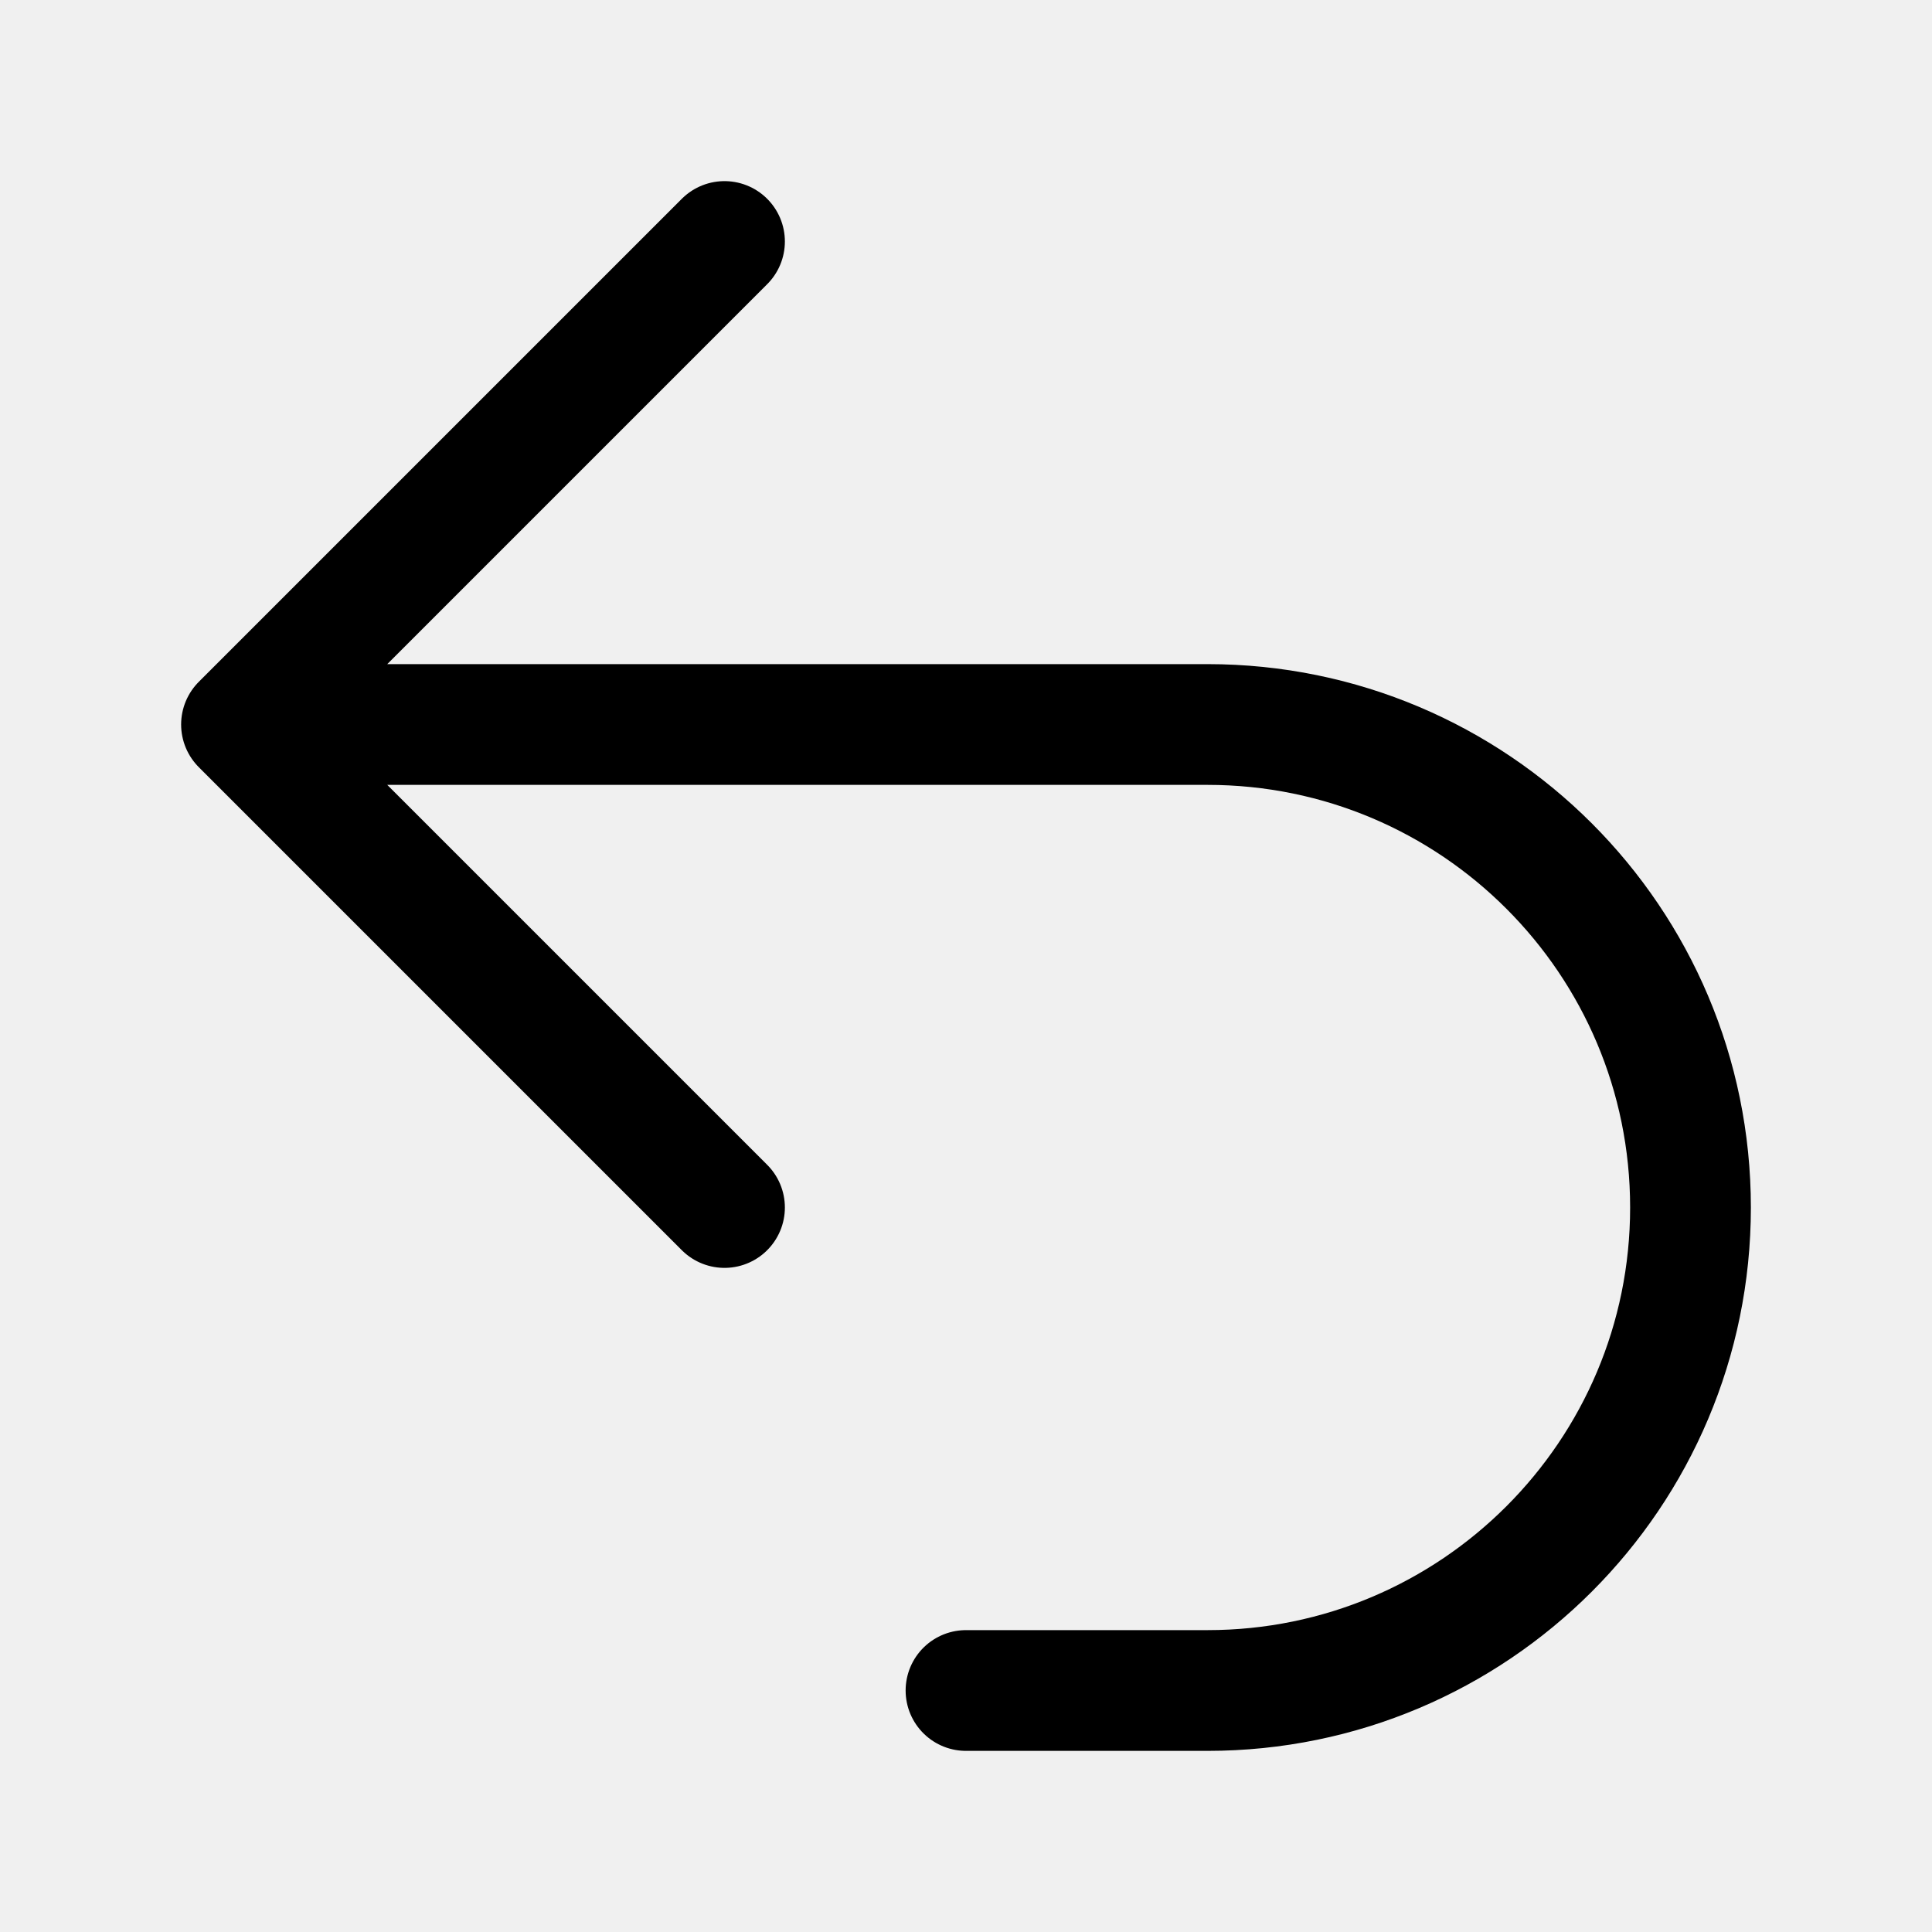
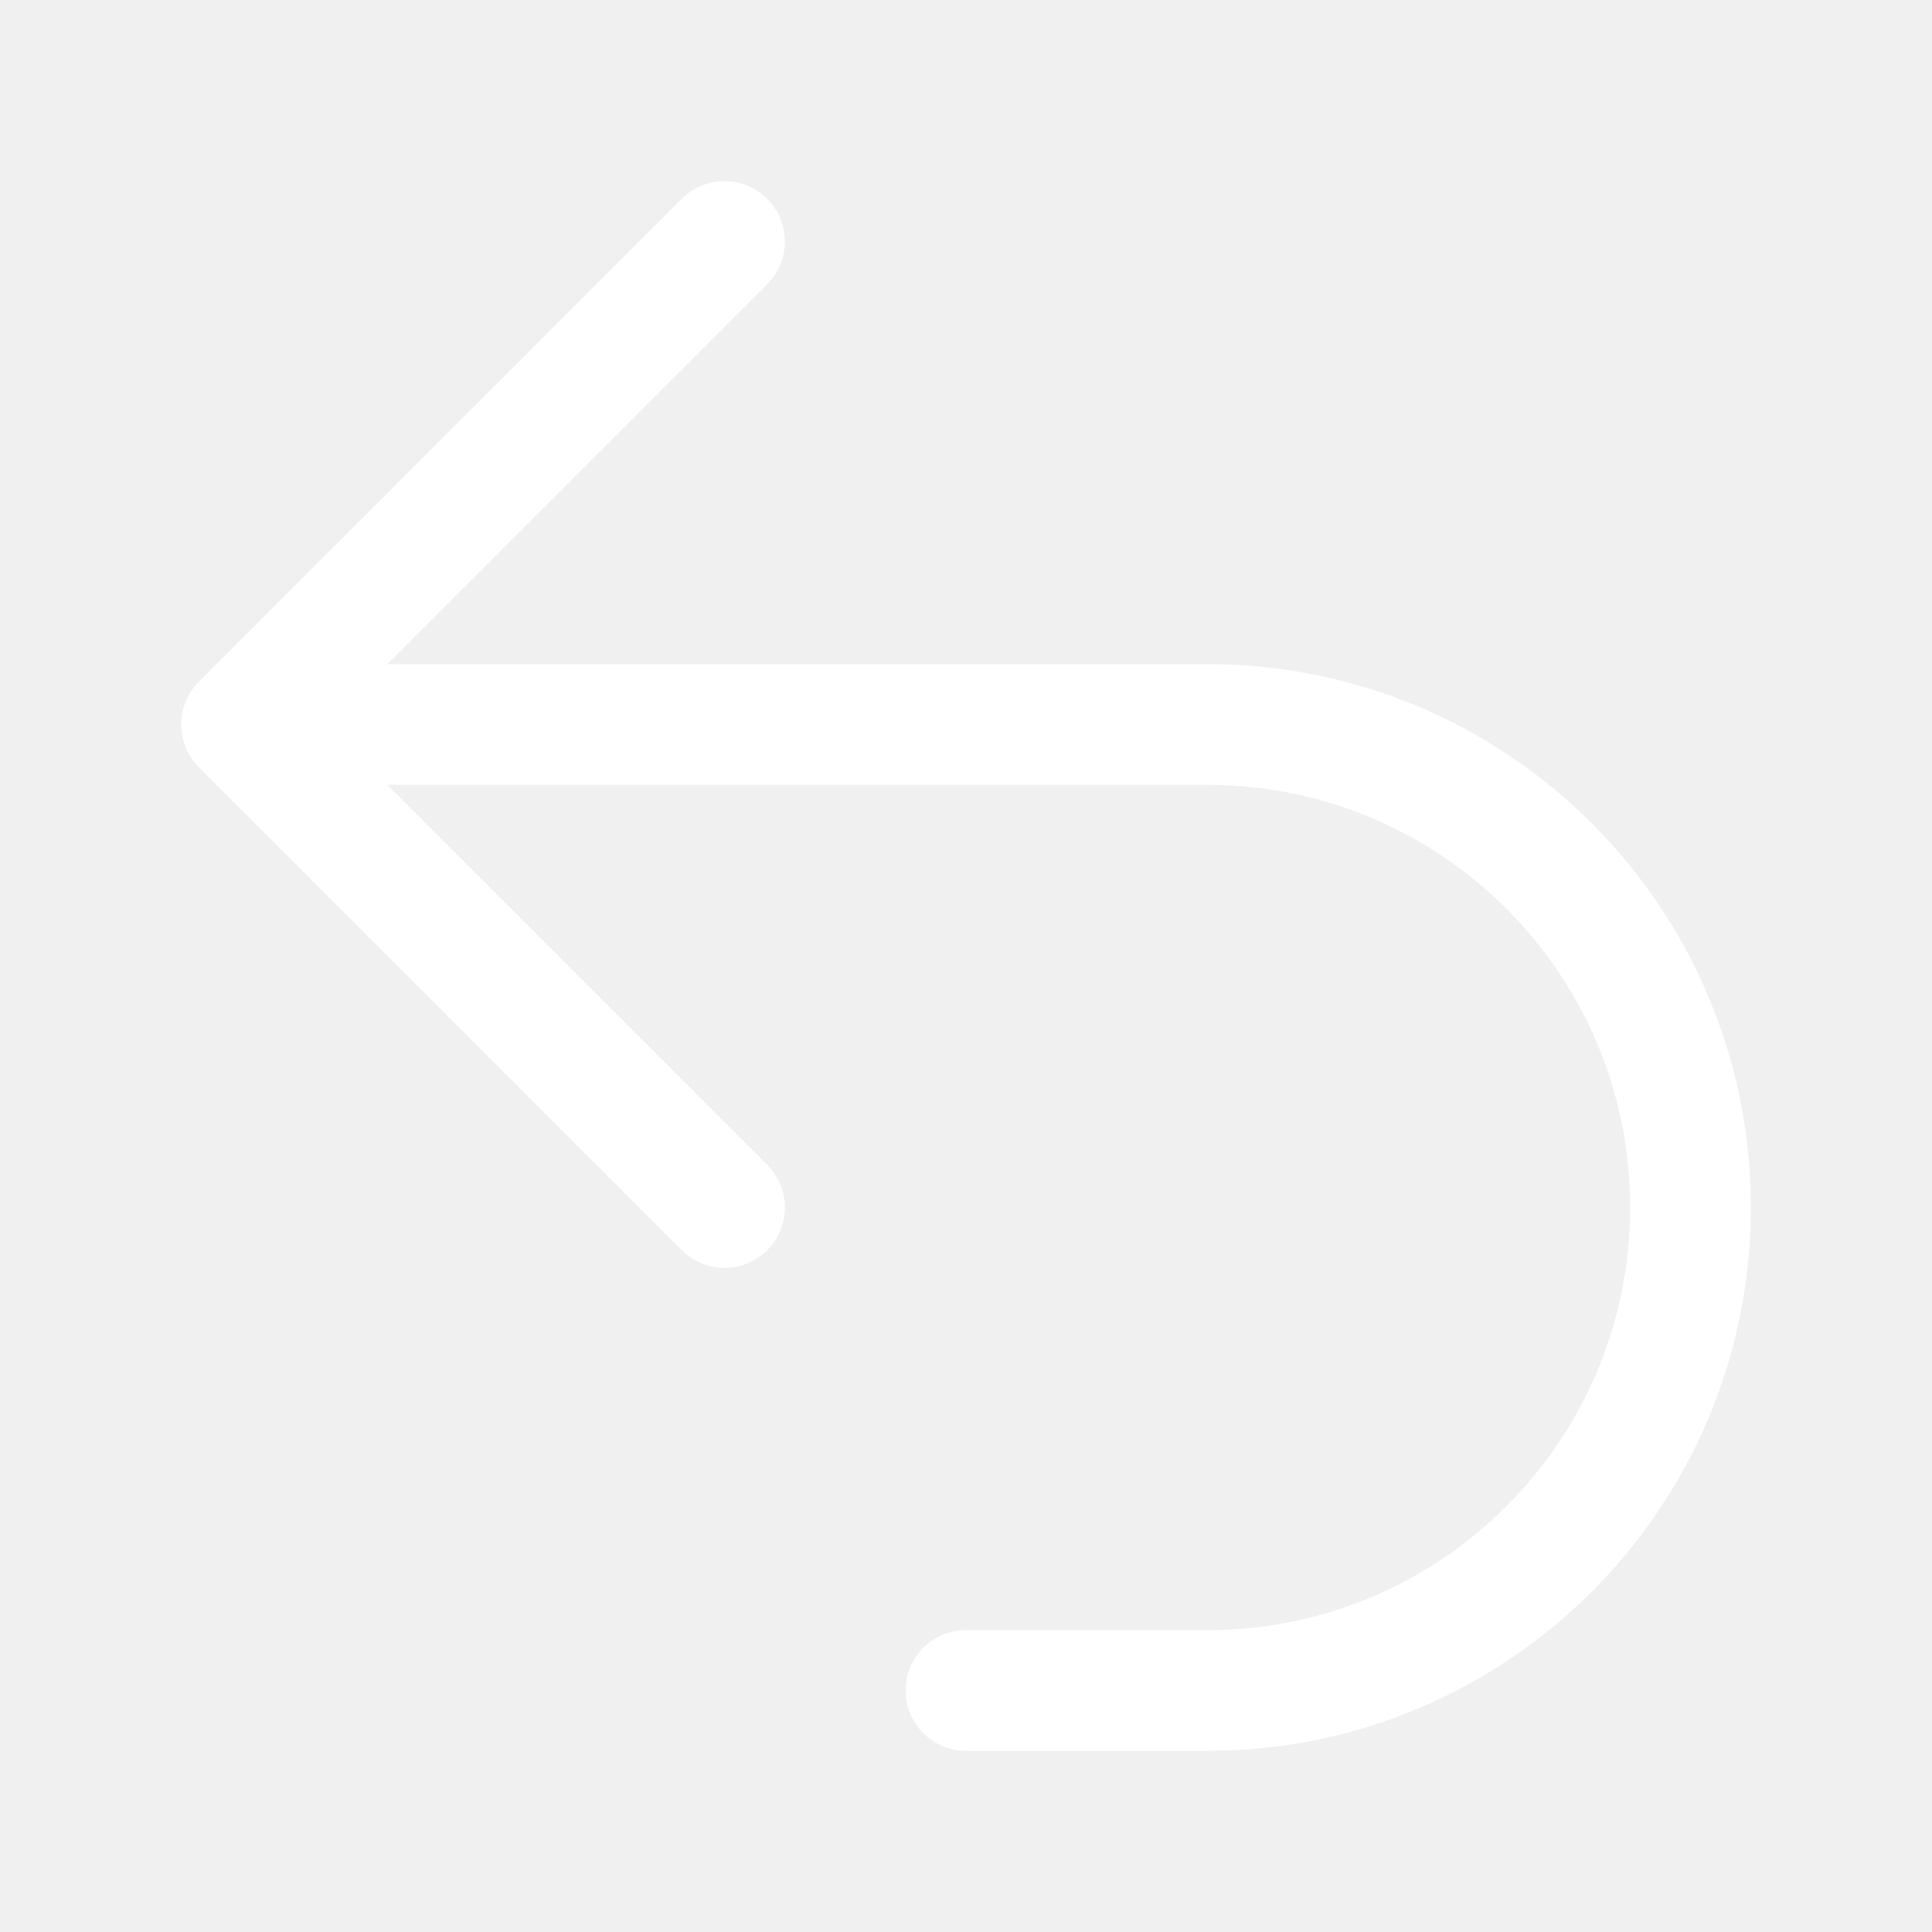
- <svg xmlns="http://www.w3.org/2000/svg" fill="none" viewBox="0 0 24 24" stroke-width="1.5" stroke="currentColor" class="w-6 h-6">
+ <svg xmlns="http://www.w3.org/2000/svg" fill="none" viewBox="0 0 24 24" stroke-width="1.5" stroke="white" class="w-6 h-6">
  <path stroke-linecap="round" stroke-linejoin="round" d="M9 15L3 9m0 0l6-6M3 9h12a6 6 0 010 12h-3" />
</svg>
